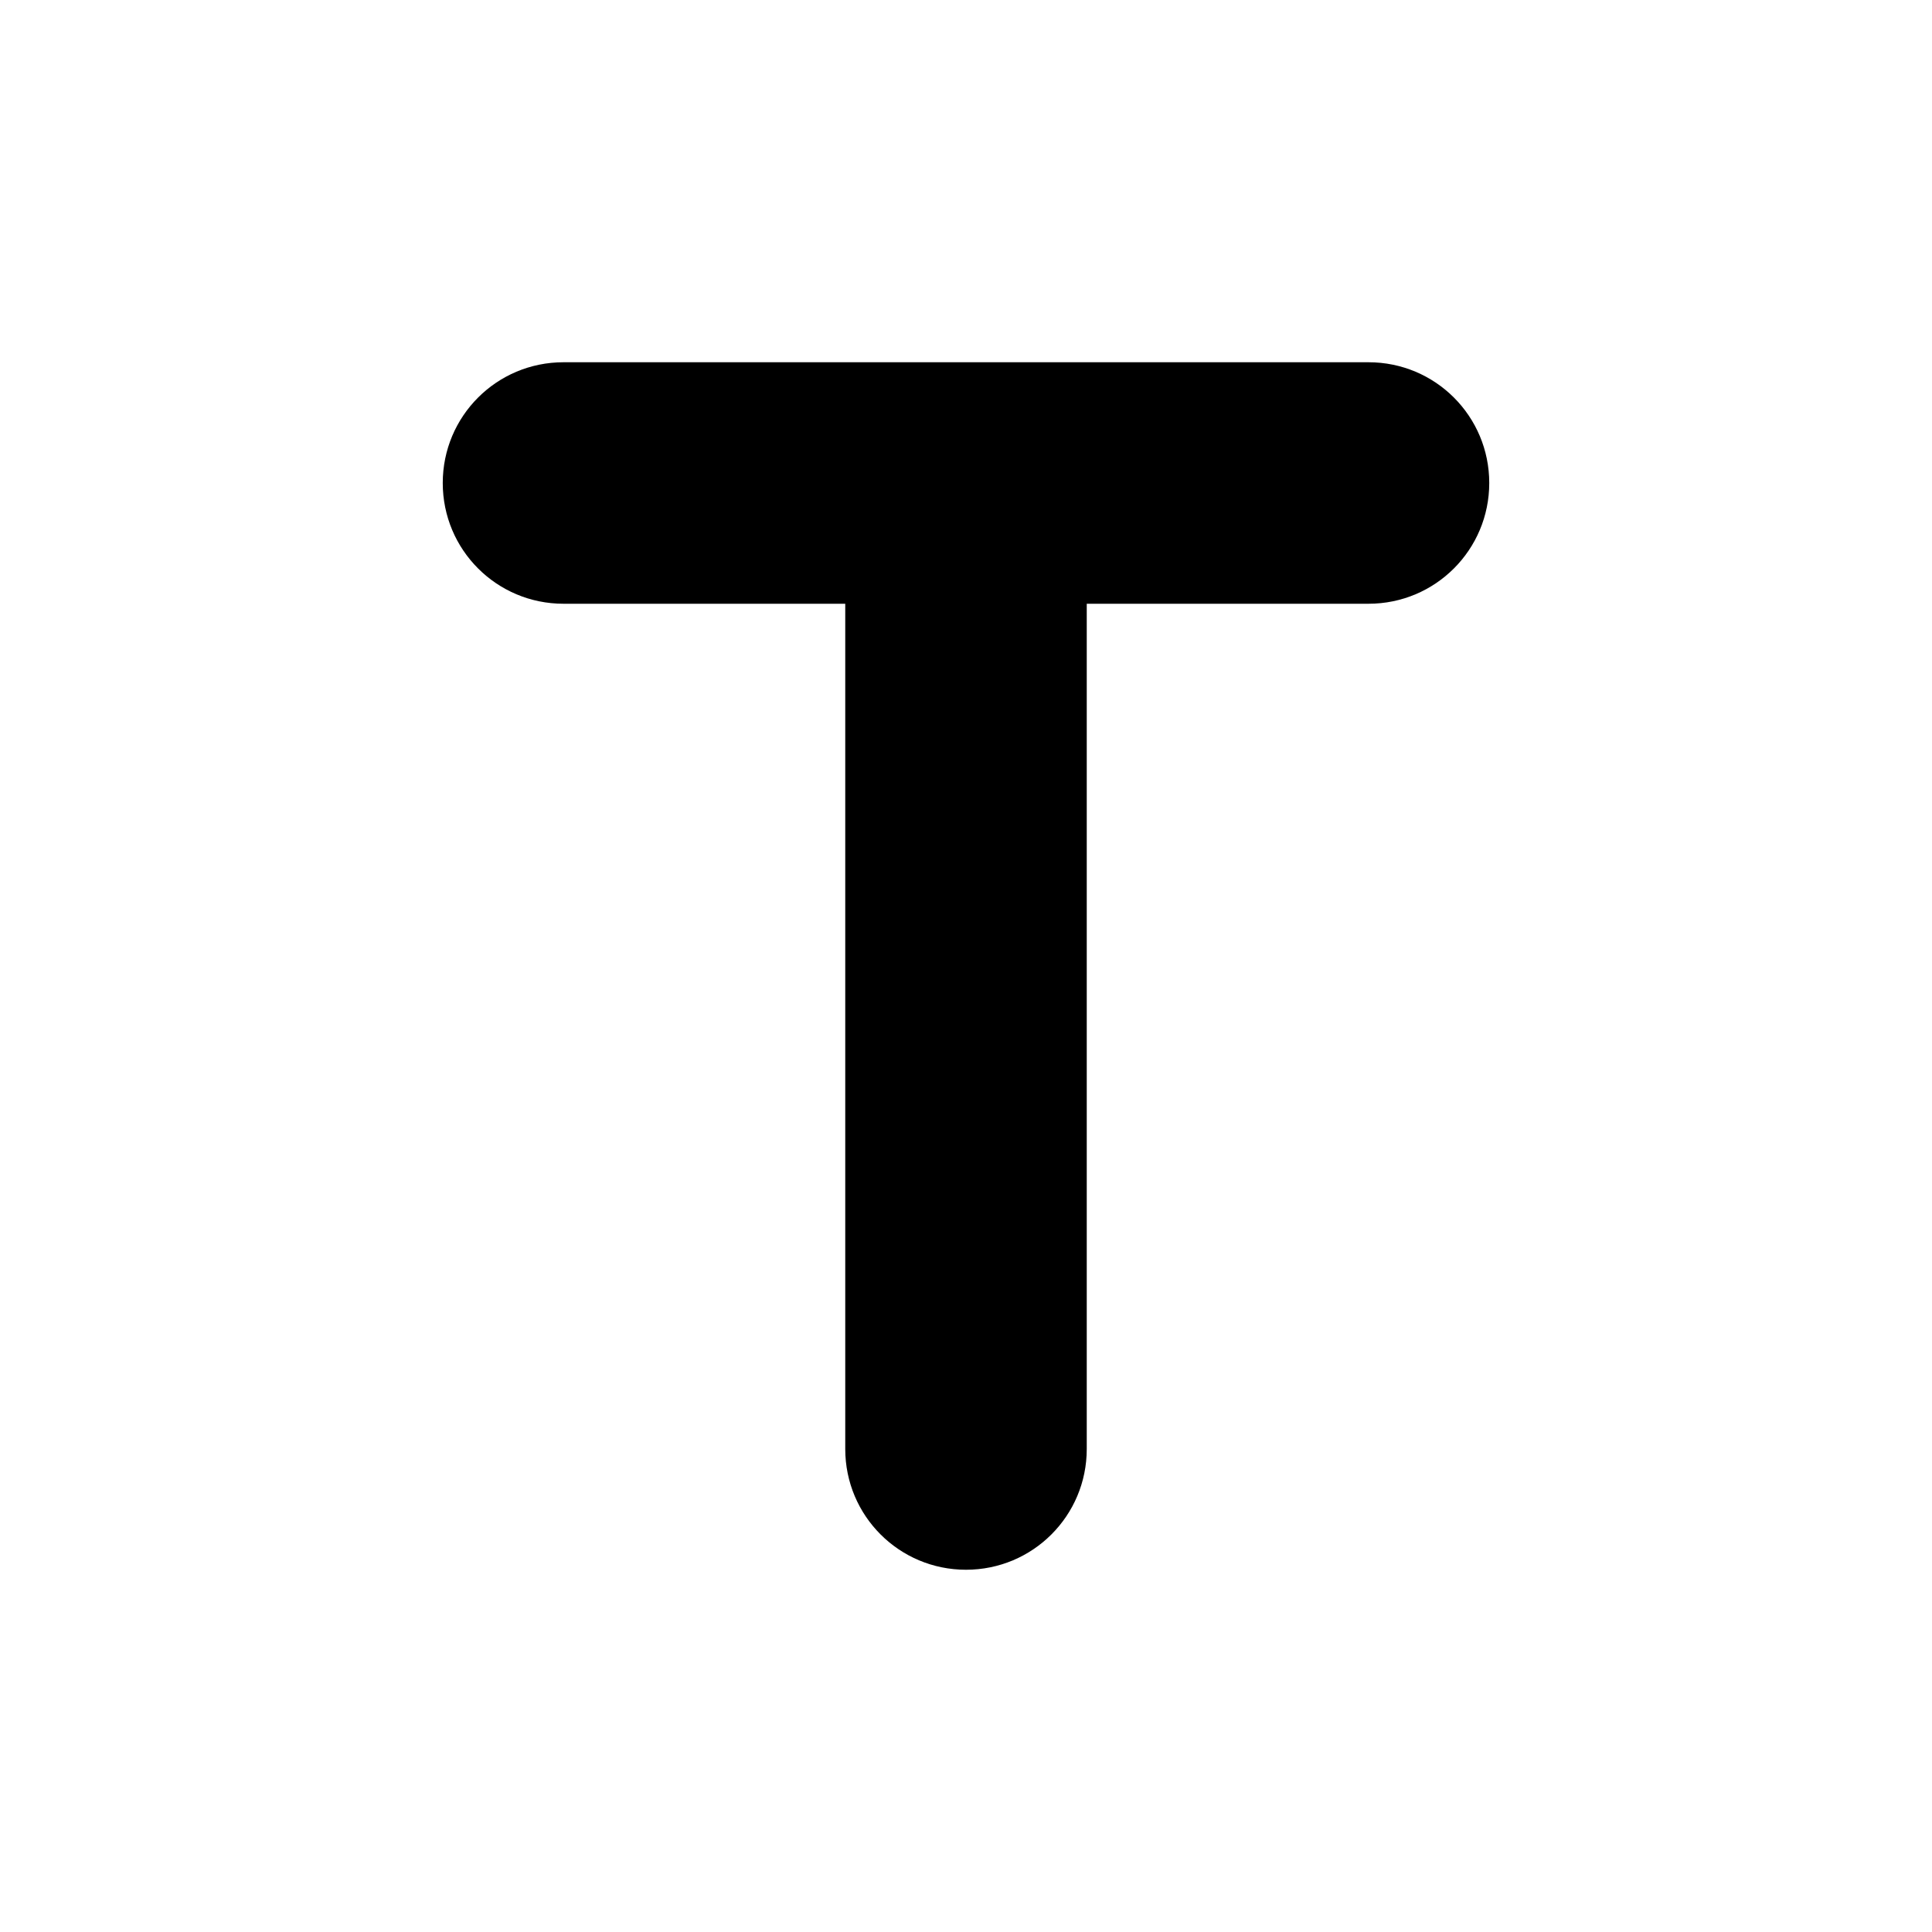
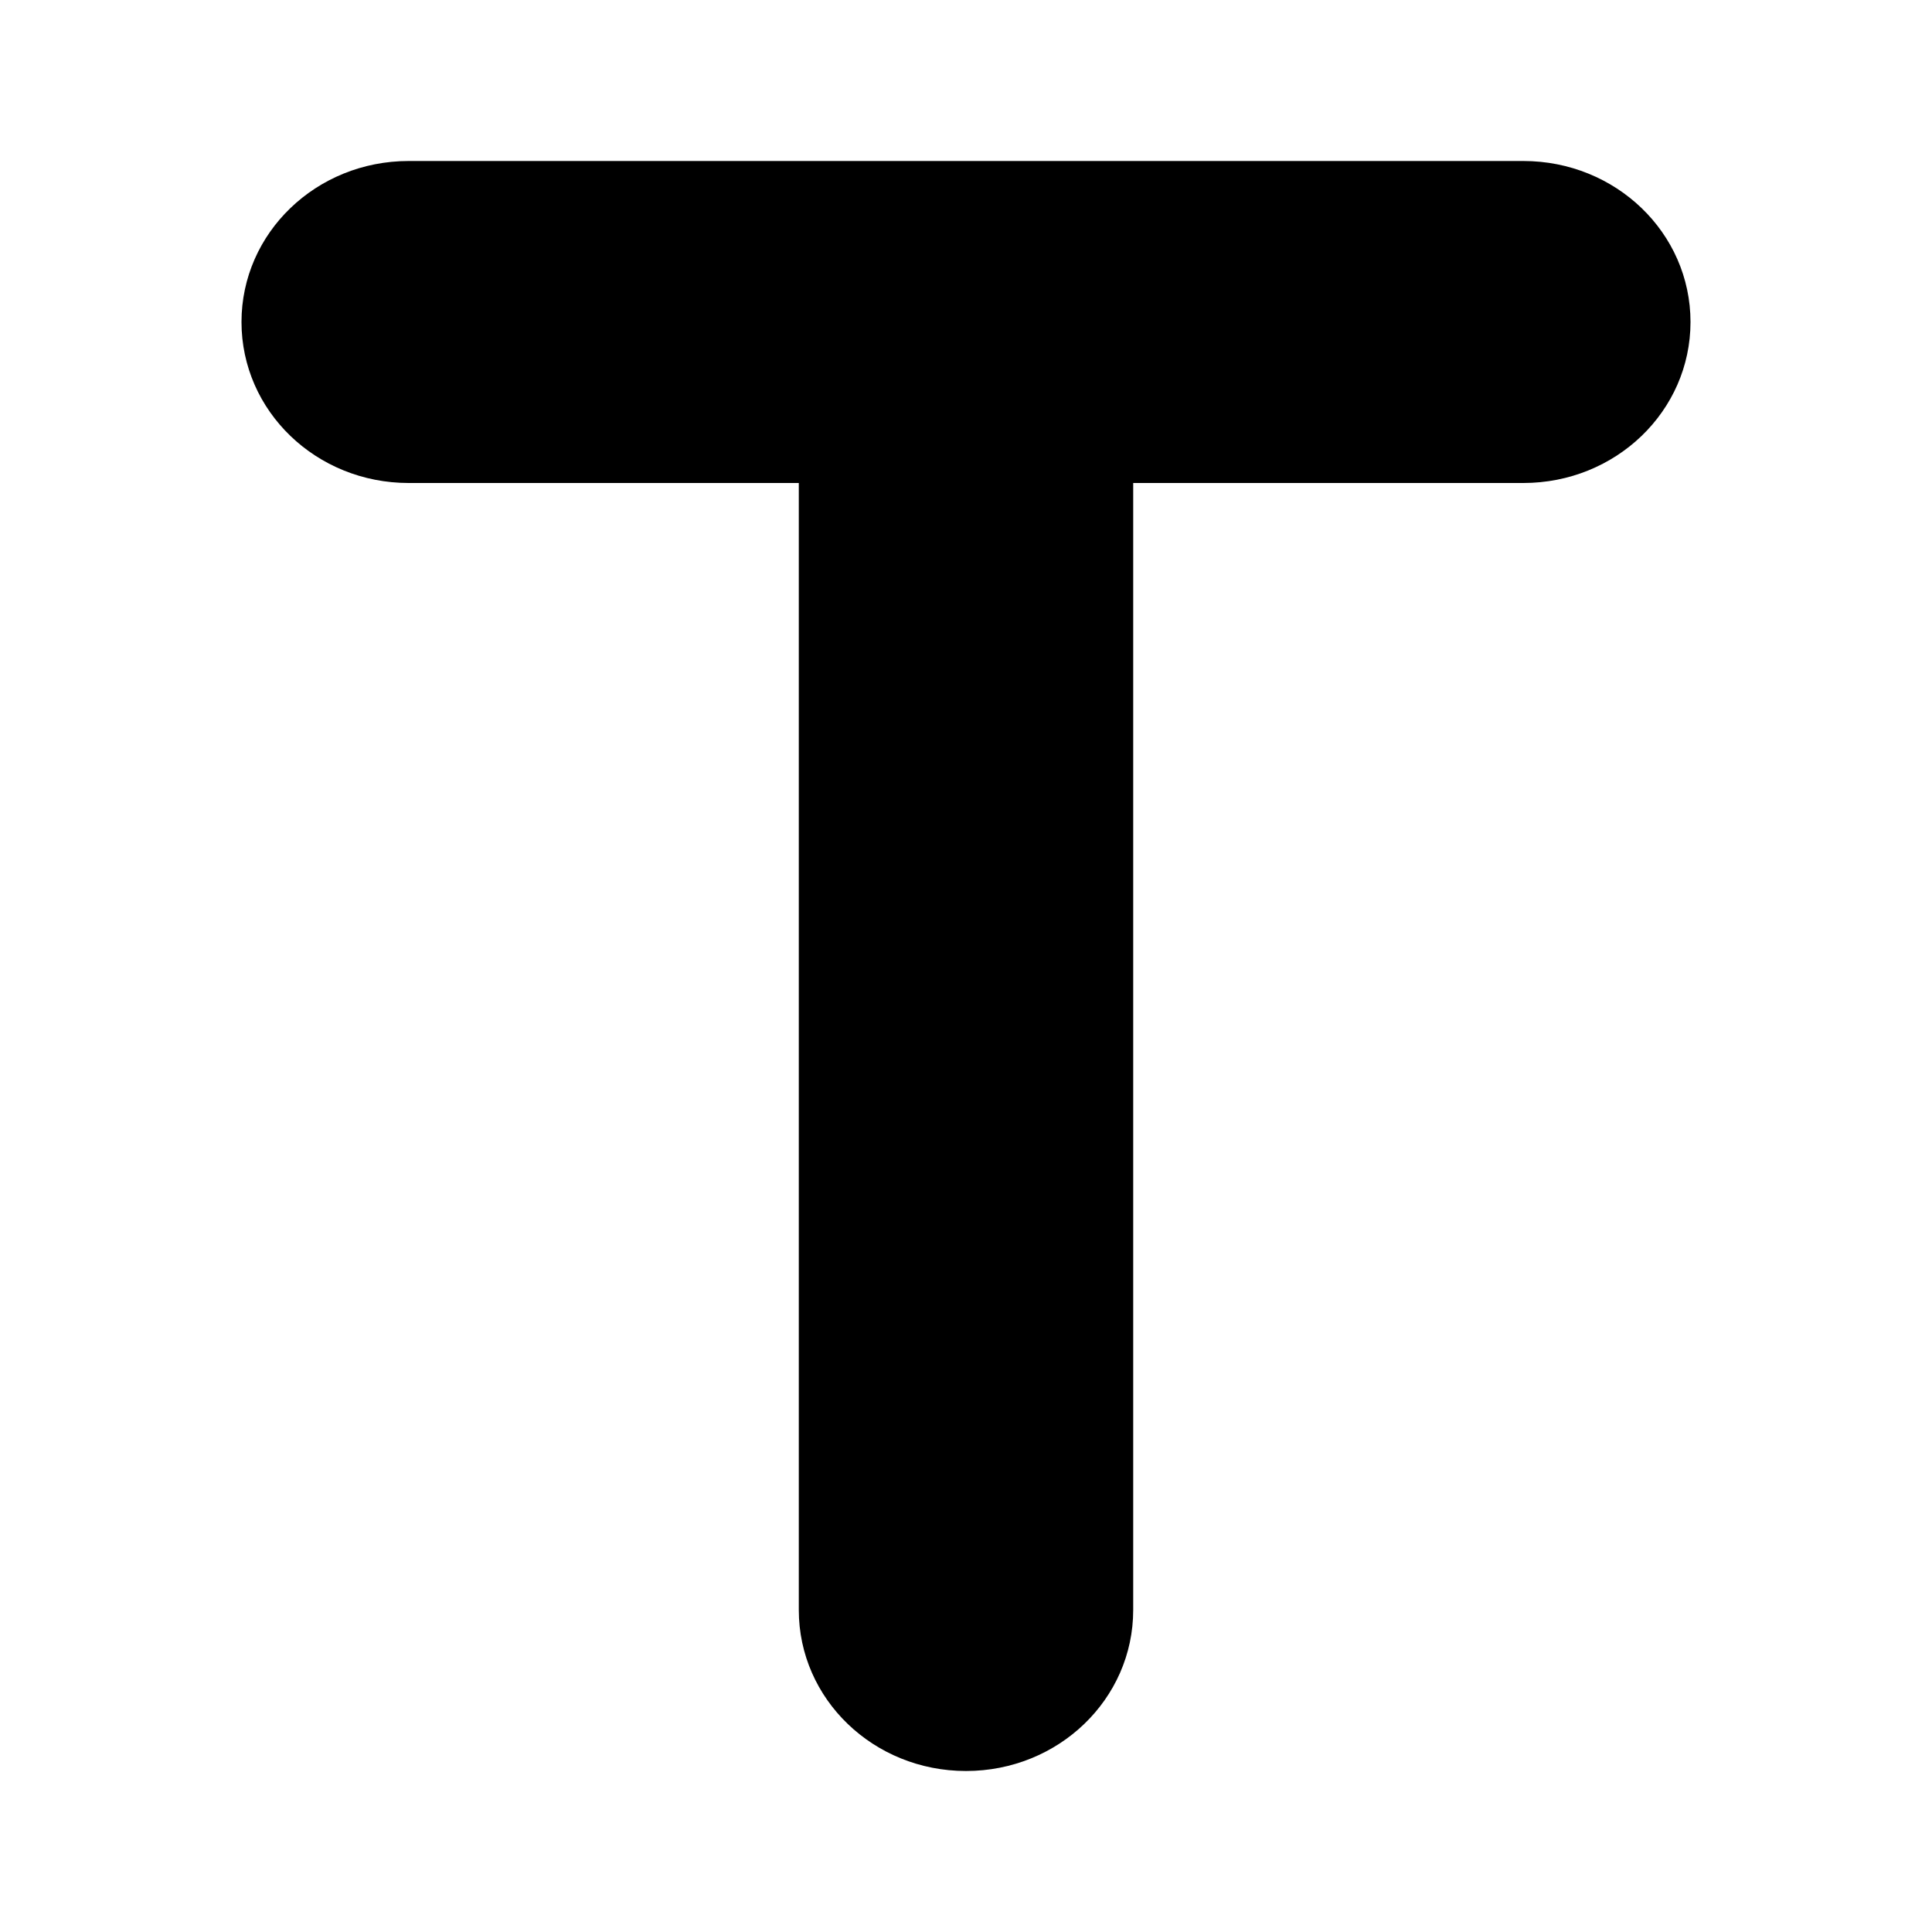
<svg xmlns="http://www.w3.org/2000/svg" width="24" height="24" viewBox="0 0 24 24">
-   <path d="M7 7.5C6.17 7.5 5.5 6.83 5.5 6C5.5 5.17 6.17 4.5 7 4.5H17C17.83 4.5 18.5 5.17 18.5 6C18.5 6.83 17.83 7.5 17 7.5H13.5V18C13.5 18.83 12.83 19.5 12 19.5C11.17 19.5 10.5 18.83 10.5 18V7.5H7Z" />
+   <path d="M5.077 6C3.928 6 3 5.107 3 4C3 2.893 3.928 2 5.077 2H18.923C20.072 2 21 2.893 21 4C21 5.107 20.072 6 18.923 6H14.077V20C14.077 21.107 13.149 22 12 22C10.851 22 9.923 21.107 9.923 20V6H5.077Z" />
</svg>
